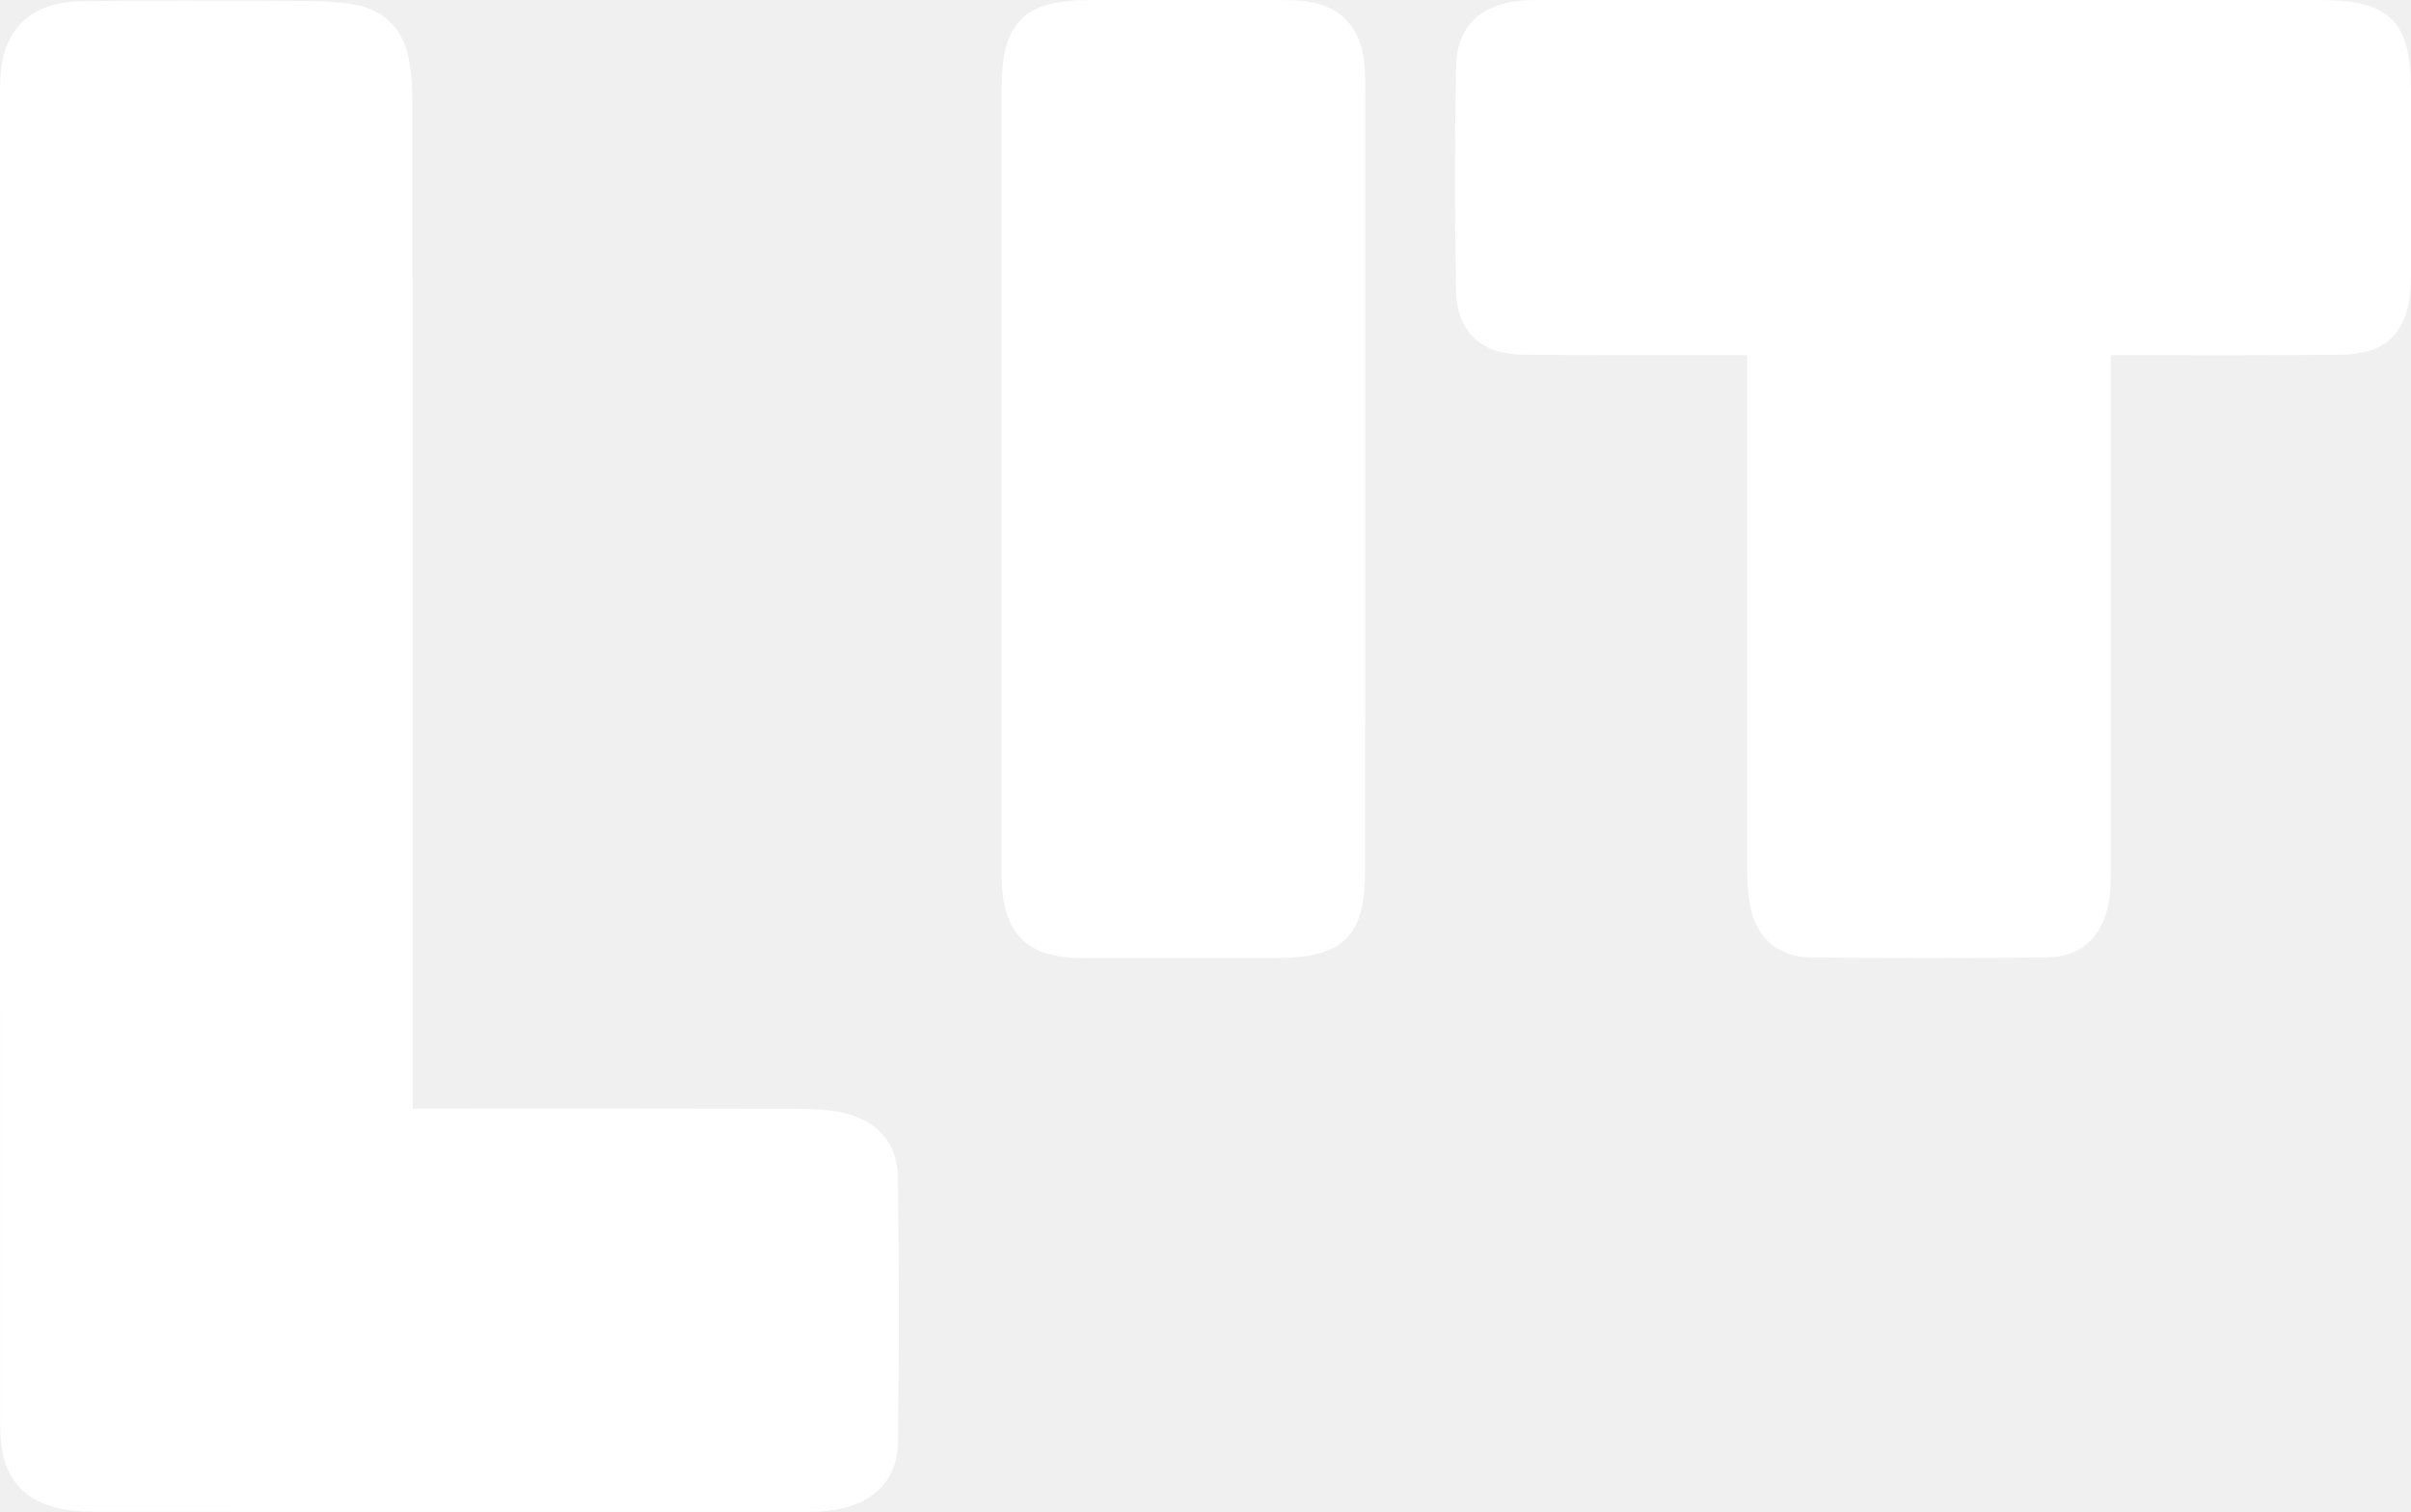
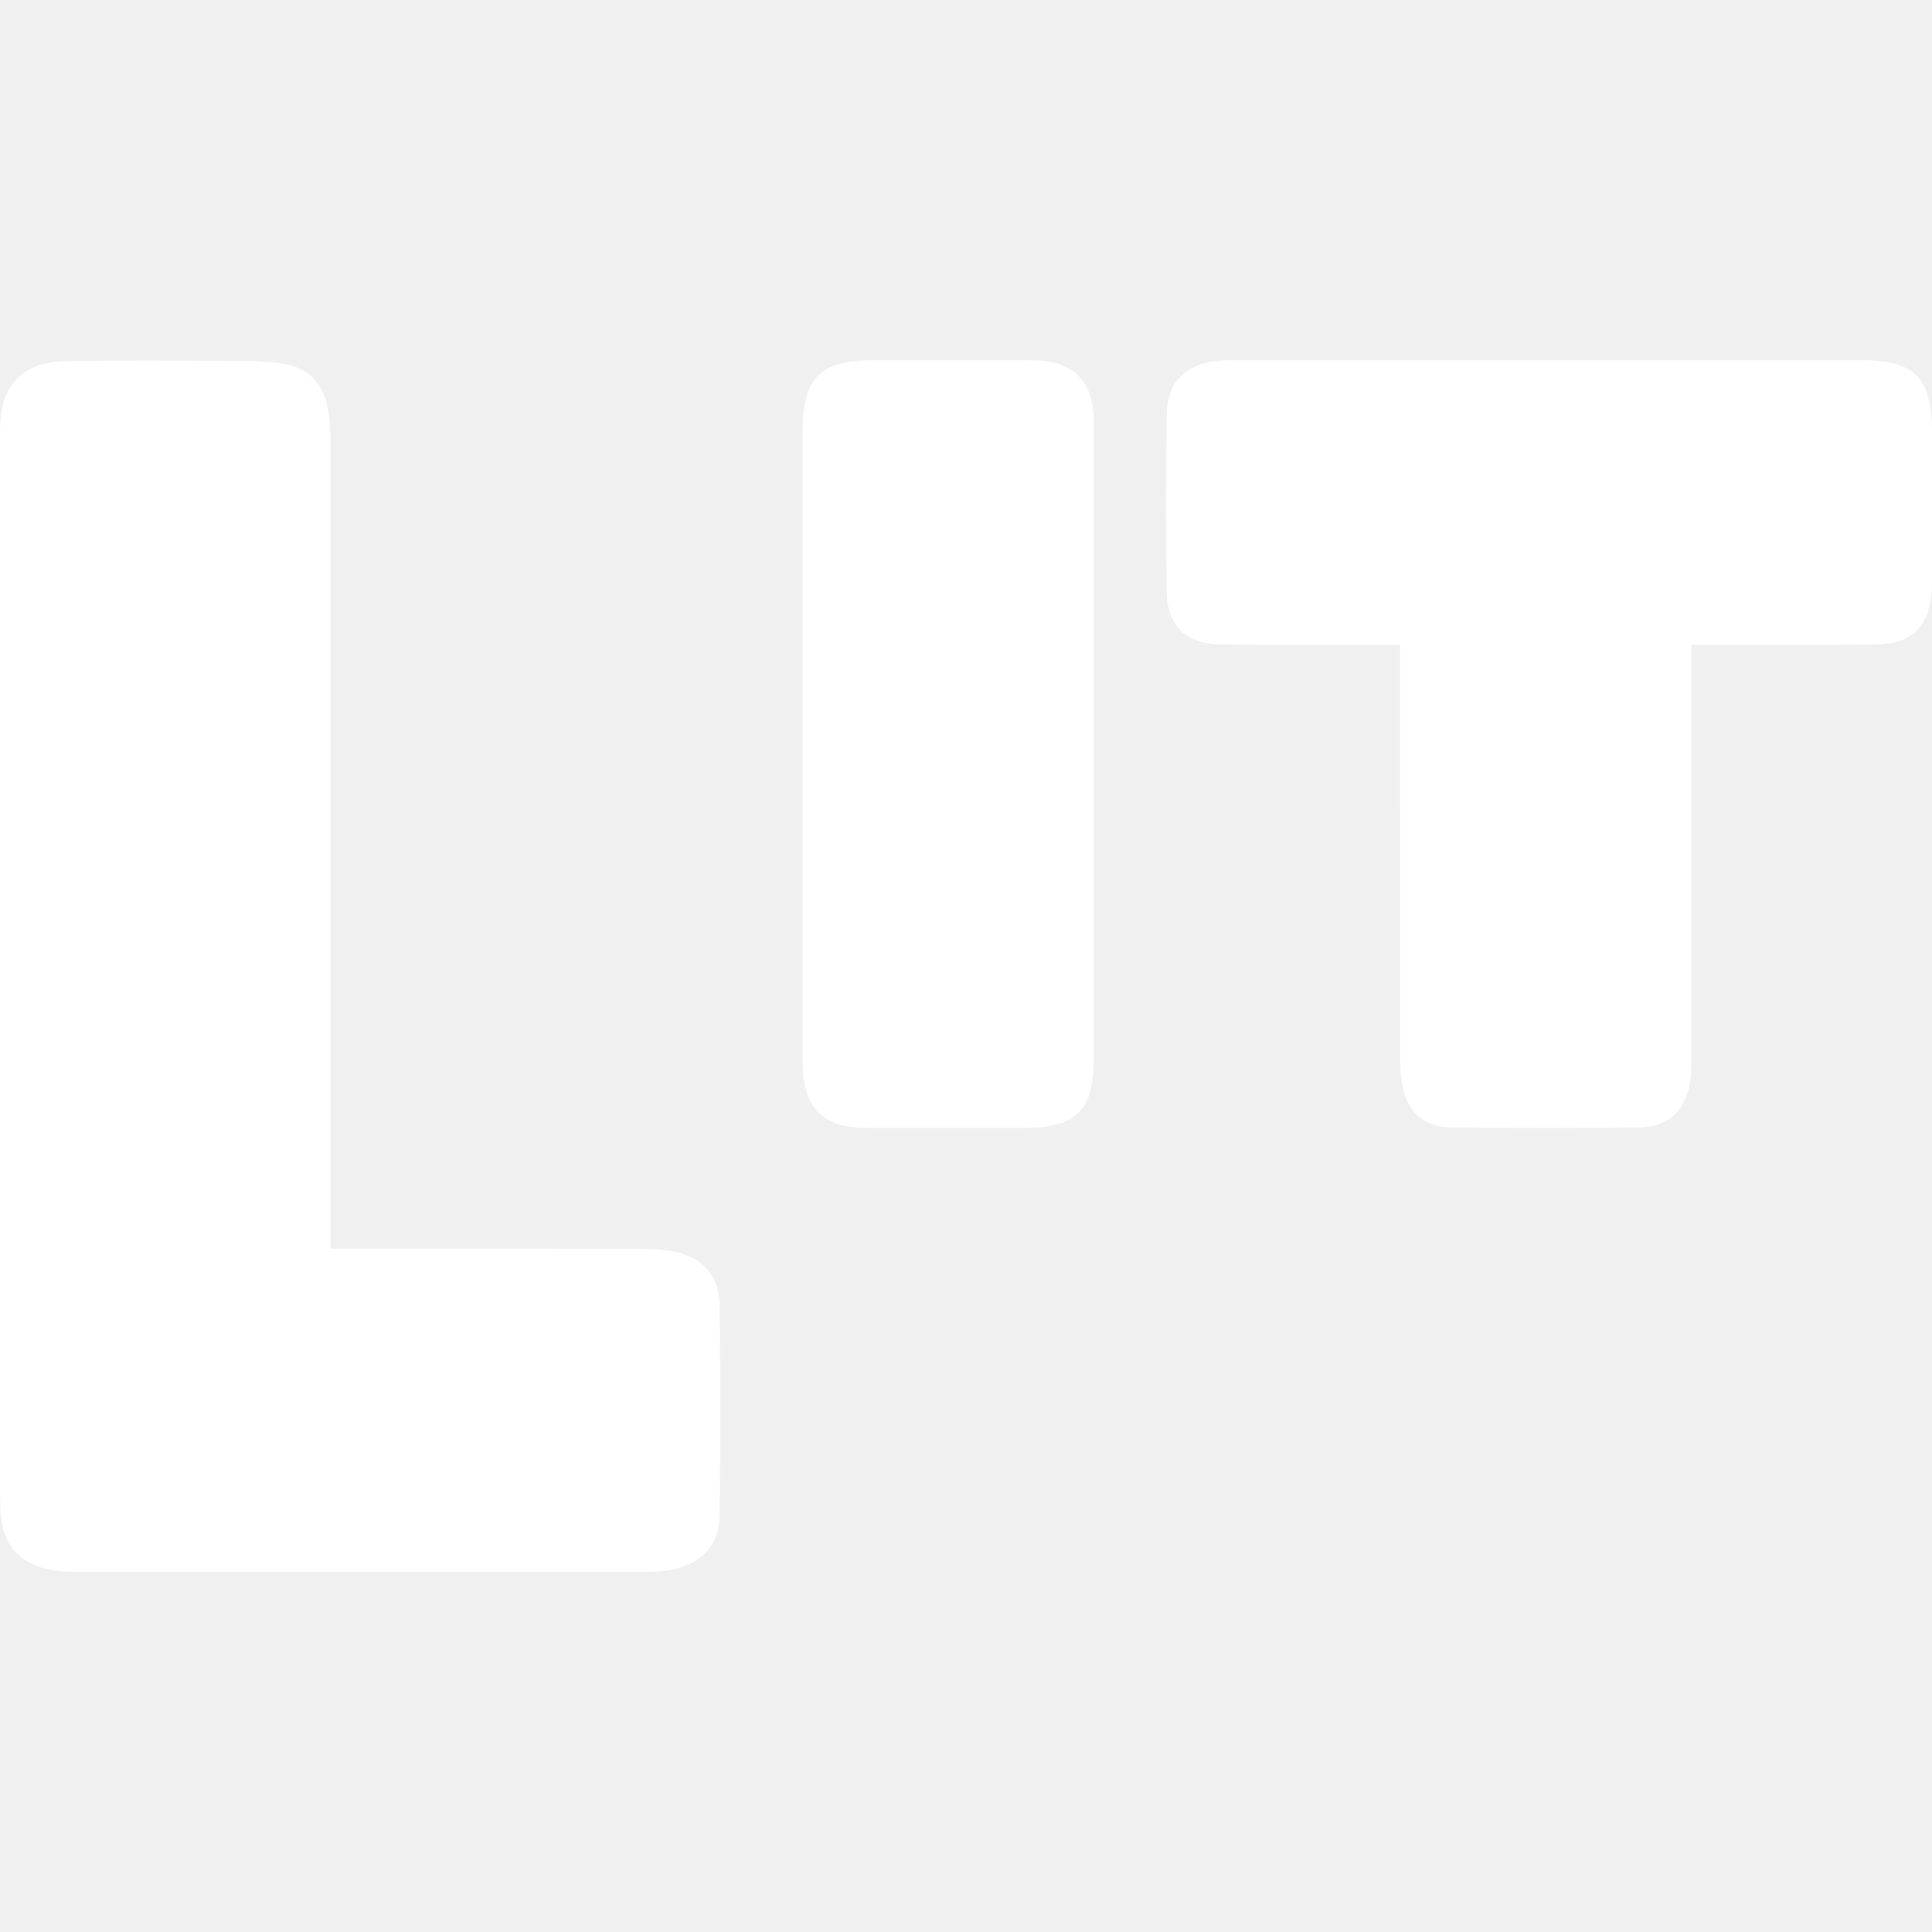
- <svg xmlns="http://www.w3.org/2000/svg" id="Capa_1" data-name="Capa 1" viewBox="0 0 512 321.1">
+ <svg xmlns="http://www.w3.org/2000/svg" id="Capa_1" data-name="Capa 1" width="32" height="32" viewBox="0 0 512 321.1">
  <defs>
    <style>
      .cls-1 {
        fill: #fff;
        stroke-width: 0px;
      }
    </style>
  </defs>
  <path class="cls-1" d="M87.63,235.46c1.99,0,3.42,0,4.84,0,25.61,0,51.21-.03,76.82.04,3.24,0,6.54.18,9.7.83,7.13,1.49,11.6,6.36,11.69,13.67.25,18.82.29,37.65,0,56.47-.14,8.45-5.9,13.48-15.19,14.46-1.56.16-3.14.17-4.7.17-50.24,0-100.49.01-150.73-.01-2.16,0-4.36-.13-6.48-.52-8.56-1.57-12.95-6.66-13.44-15.39-.11-2.05-.13-4.1-.13-6.15C0,197.89,0,123.37,0,22.25c0-2.41-.05-4.84.2-7.23C1.2,5.69,6.94.47,17.15.28,31.52.02,45.89.12,60.26.18c4.81.02,9.69-.04,14.43.69,7.19,1.1,11.26,5.55,12.33,12.75.44,2.97.58,6.01.58,9.02.03,78.07.02,129.55.02,207.62v5.21Z" />
  <g>
    <path class="cls-1" d="M289.89,153.07c0,44.74,0-13.17,0,31.57,0,14.32-4.53,18.81-18.94,18.82-13.19,0-26.38,0-39.57,0-1.59,0-3.2,0-4.78-.14-8.22-.76-12.48-4.8-13.62-12.96-.26-1.89-.28-3.81-.28-5.72-.01-89.48-.01-76.32,0-165.8,0-14.11,4.68-18.81,18.71-18.82,13.4,0,26.81,0,40.21,0,1.38,0,2.77,0,4.15.1,8.5.6,13.17,5.14,13.99,13.64.17,1.79.15,3.61.15,5.42,0,44.64,0,89.27,0,133.91Z" />
    <path class="cls-1" d="M371.03,75.44c-1.78,0-3.04,0-4.3,0-14.47-.02-28.93.06-43.4-.11-8.89-.1-13.99-4.89-14.14-13.81-.28-15.72-.27-31.46,0-47.18.15-8.65,5.1-13.4,13.73-14.19,1.8-.16,3.61-.14,5.42-.14C383.11,0,437.89,0,492.67,0c14.89,0,19.32,4.47,19.33,19.46,0,12.54,0,25.08,0,37.62,0,1.49,0,2.98-.12,4.46-.72,9.16-5.35,13.7-14.57,13.8-15,.16-30,.08-44.99.1-1.25,0-2.49,0-4.08,0,0,1.73,0,3.09,0,4.44,0,69.08,0,35.5-.02,104.58,0,2.43.02,4.92-.43,7.29-1.39,7.45-5.83,11.51-13.36,11.59-16.59.19-33.19.19-49.78,0-7.45-.09-12.02-4.44-13.13-11.81-.36-2.4-.47-4.87-.47-7.3-.02-68.97-.02-35.29-.02-104.26v-4.53Z" />
  </g>
</svg>
